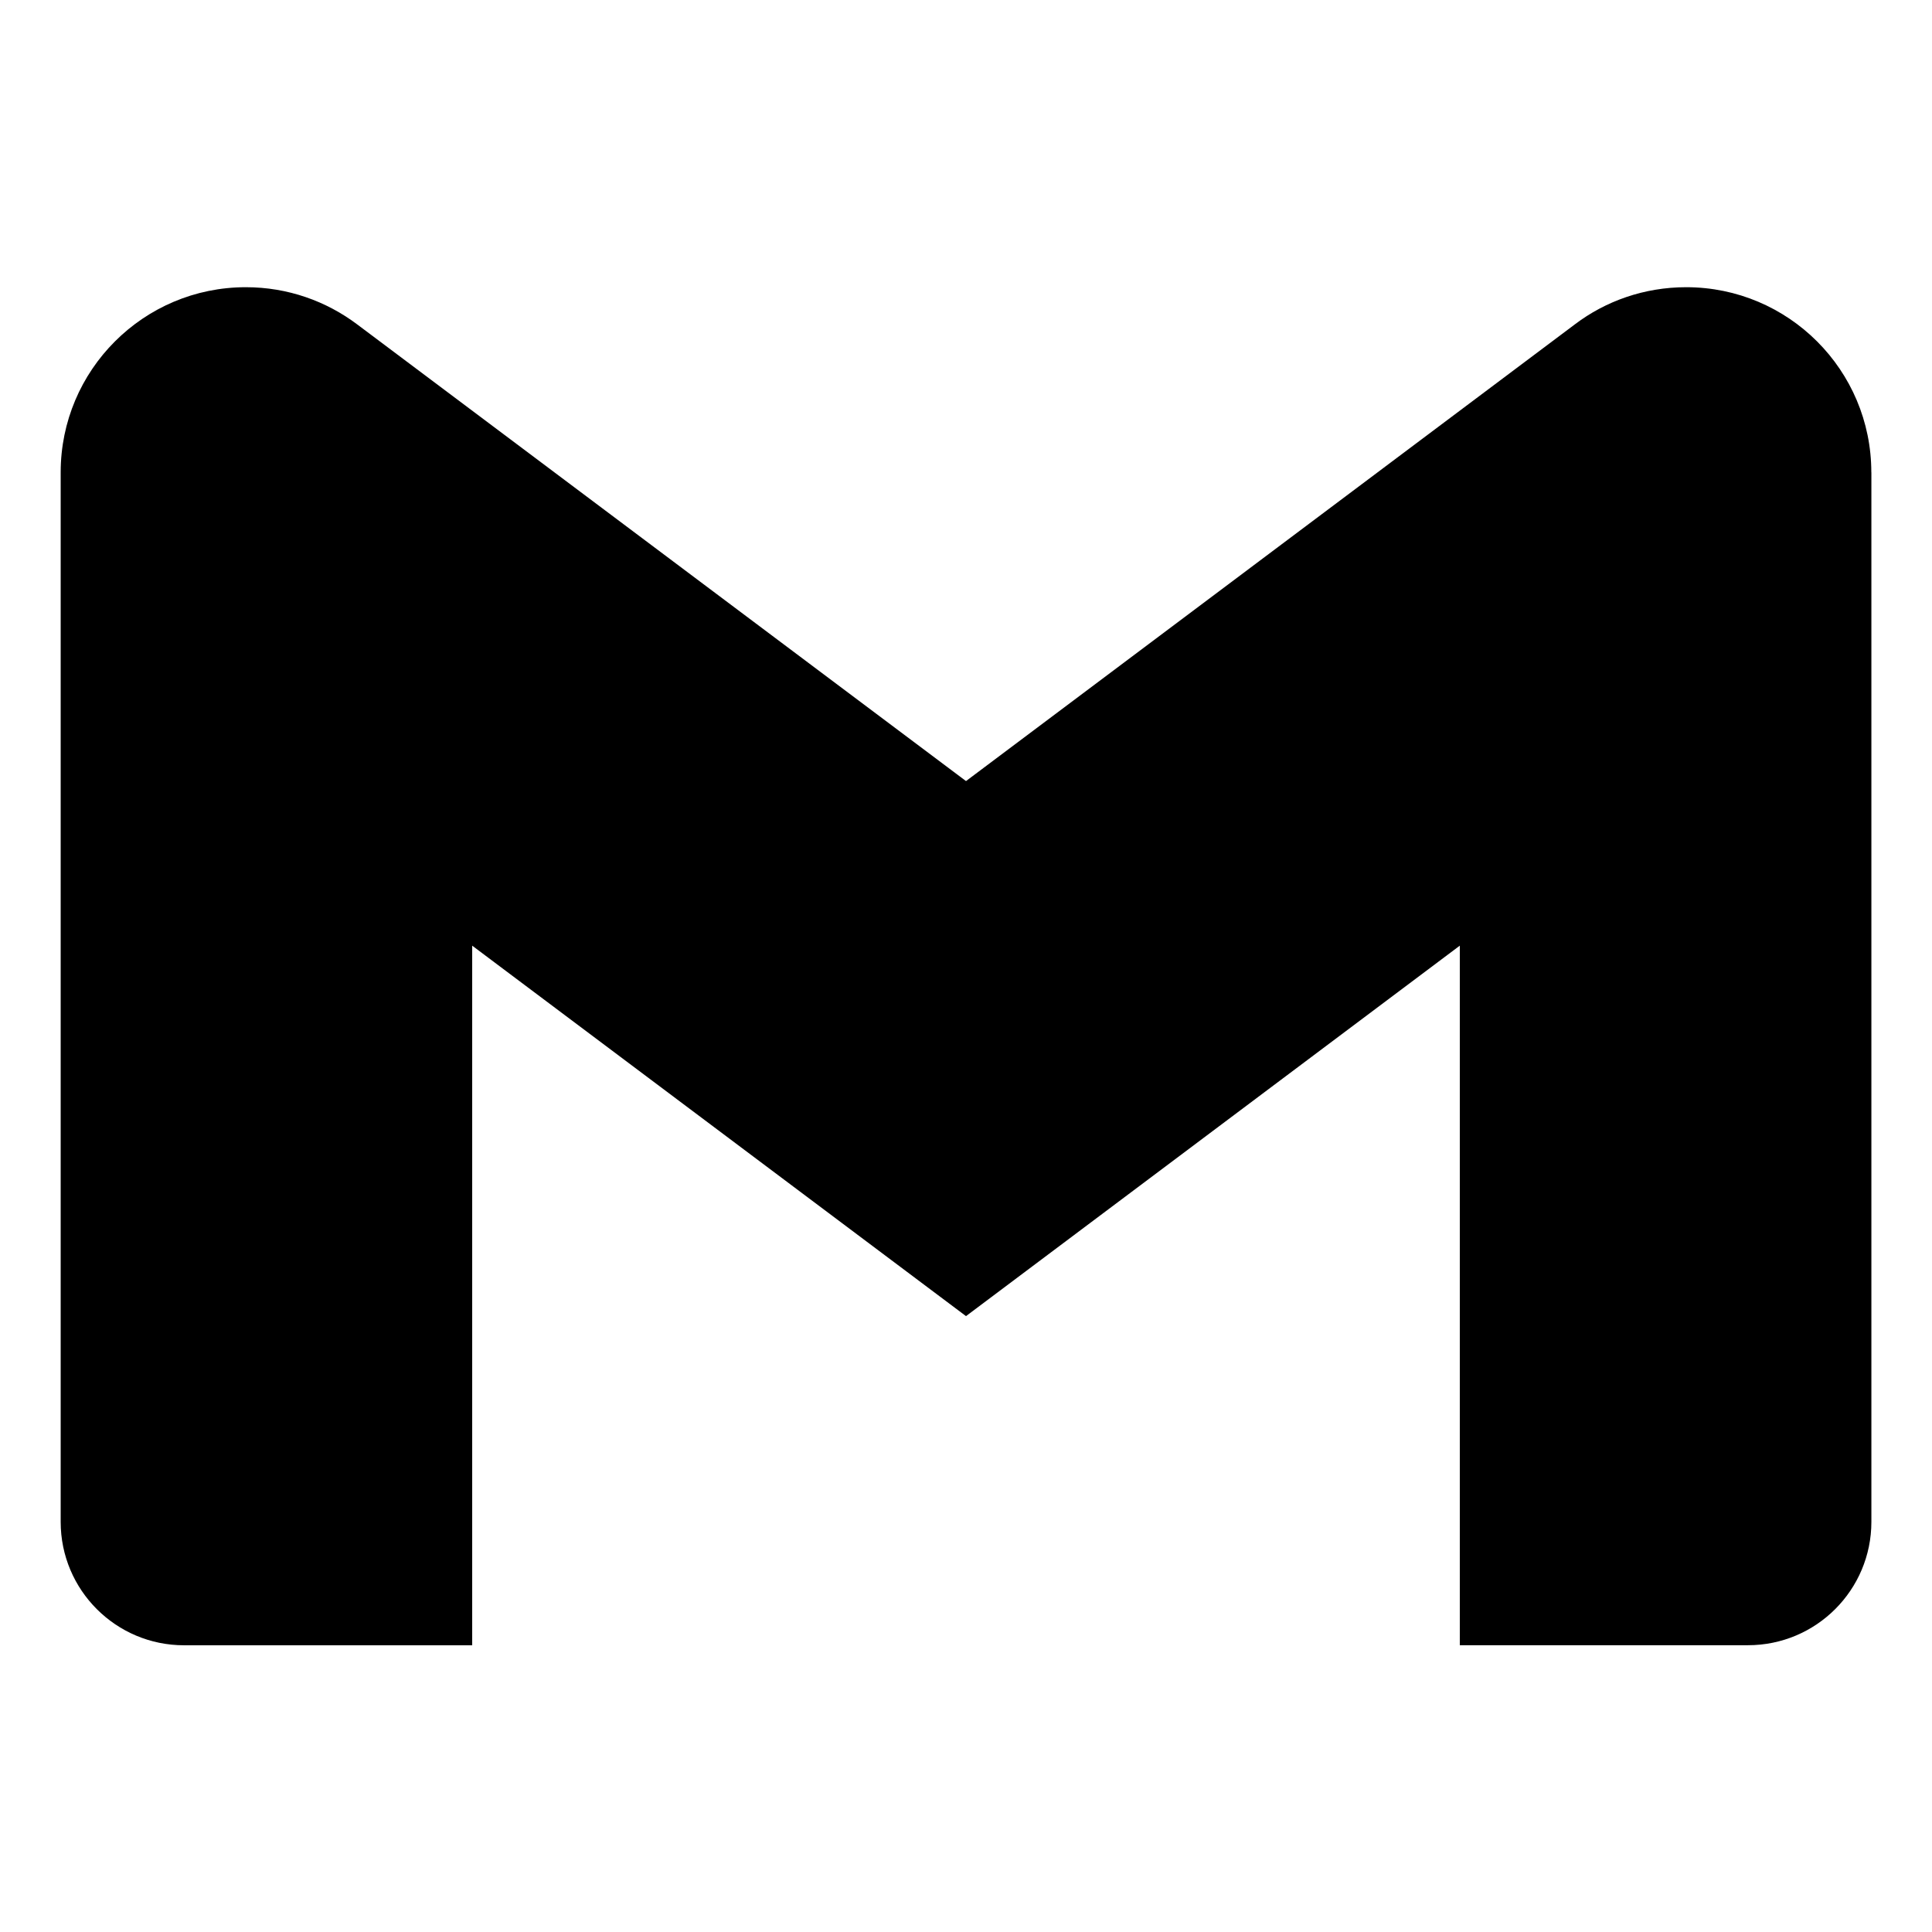
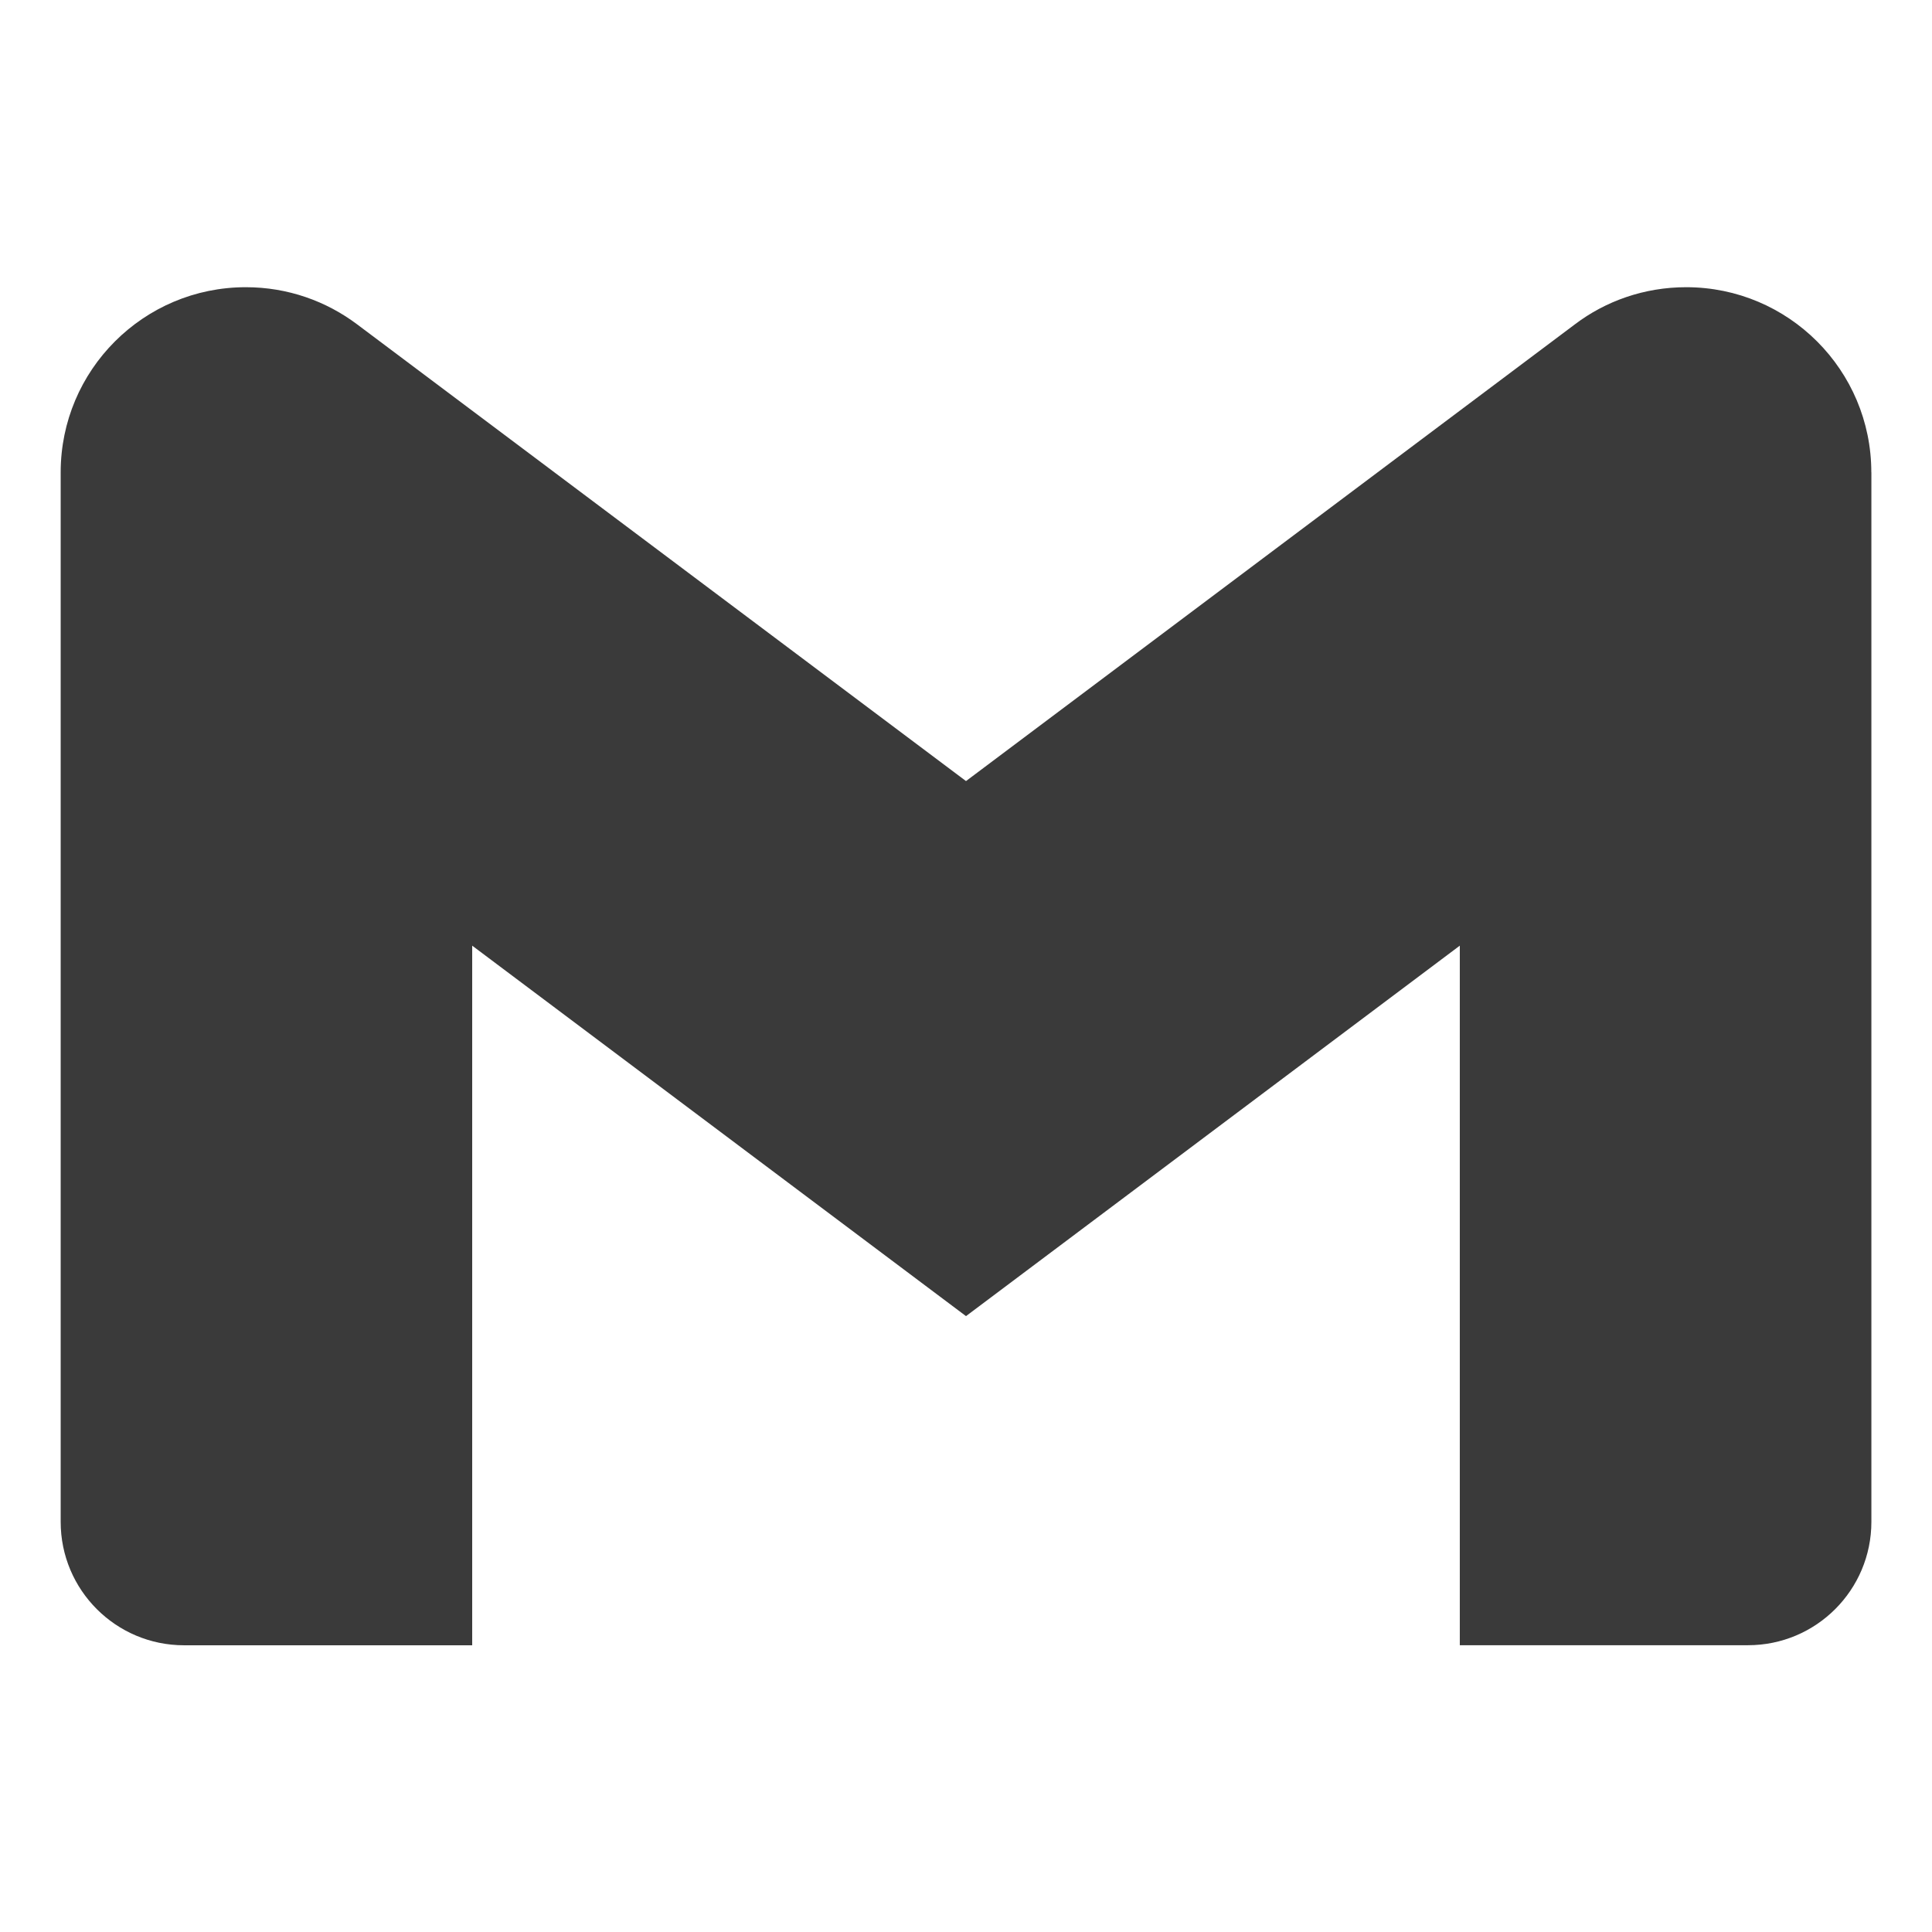
- <svg xmlns="http://www.w3.org/2000/svg" fill="#000000" width="800px" height="800px" viewBox="0 0 32 32" version="1.1">
-   <path d="M30.996 7.824v17.381c0 0 0 0 0 0.001 0 1.129-0.915 2.044-2.044 2.044-0 0-0 0-0.001 0h-4.772v-11.587l-8.179 6.136-8.179-6.136v11.588h-4.772c0 0 0 0-0 0-1.129 0-2.044-0.915-2.044-2.044 0-0 0-0.001 0-0.001v0-17.381c0-0 0-0.001 0-0.001 0-1.694 1.373-3.067 3.067-3.067 0.694 0 1.334 0.231 1.848 0.619l-0.008-0.006 10.088 7.567 10.088-7.567c0.506-0.383 1.146-0.613 1.84-0.613 1.694 0 3.067 1.373 3.067 3.067v0z" />
+ <svg xmlns="http://www.w3.org/2000/svg" fill="#3a3a3a" width="800px" height="800px" viewBox="0 0 32 32" version="1.1">
+   <g id="SVGRepo_bgCarrier" stroke-width="0" />
+   <g id="SVGRepo_tracerCarrier" stroke-linecap="round" stroke-linejoin="round" />
+   <g id="SVGRepo_iconCarrier">
+     <path d="M30.996 7.824v17.381c0 0 0 0 0 0.001 0 1.129-0.915 2.044-2.044 2.044-0 0-0 0-0.001 0h-4.772v-11.587l-8.179 6.136-8.179-6.136v11.588h-4.772c0 0 0 0-0 0-1.129 0-2.044-0.915-2.044-2.044 0-0 0-0.001 0-0.001v0-17.381c0-0 0-0.001 0-0.001 0-1.694 1.373-3.067 3.067-3.067 0.694 0 1.334 0.231 1.848 0.619l-0.008-0.006 10.088 7.567 10.088-7.567c0.506-0.383 1.146-0.613 1.84-0.613 1.694 0 3.067 1.373 3.067 3.067v0z" />
+   </g>
</svg>
